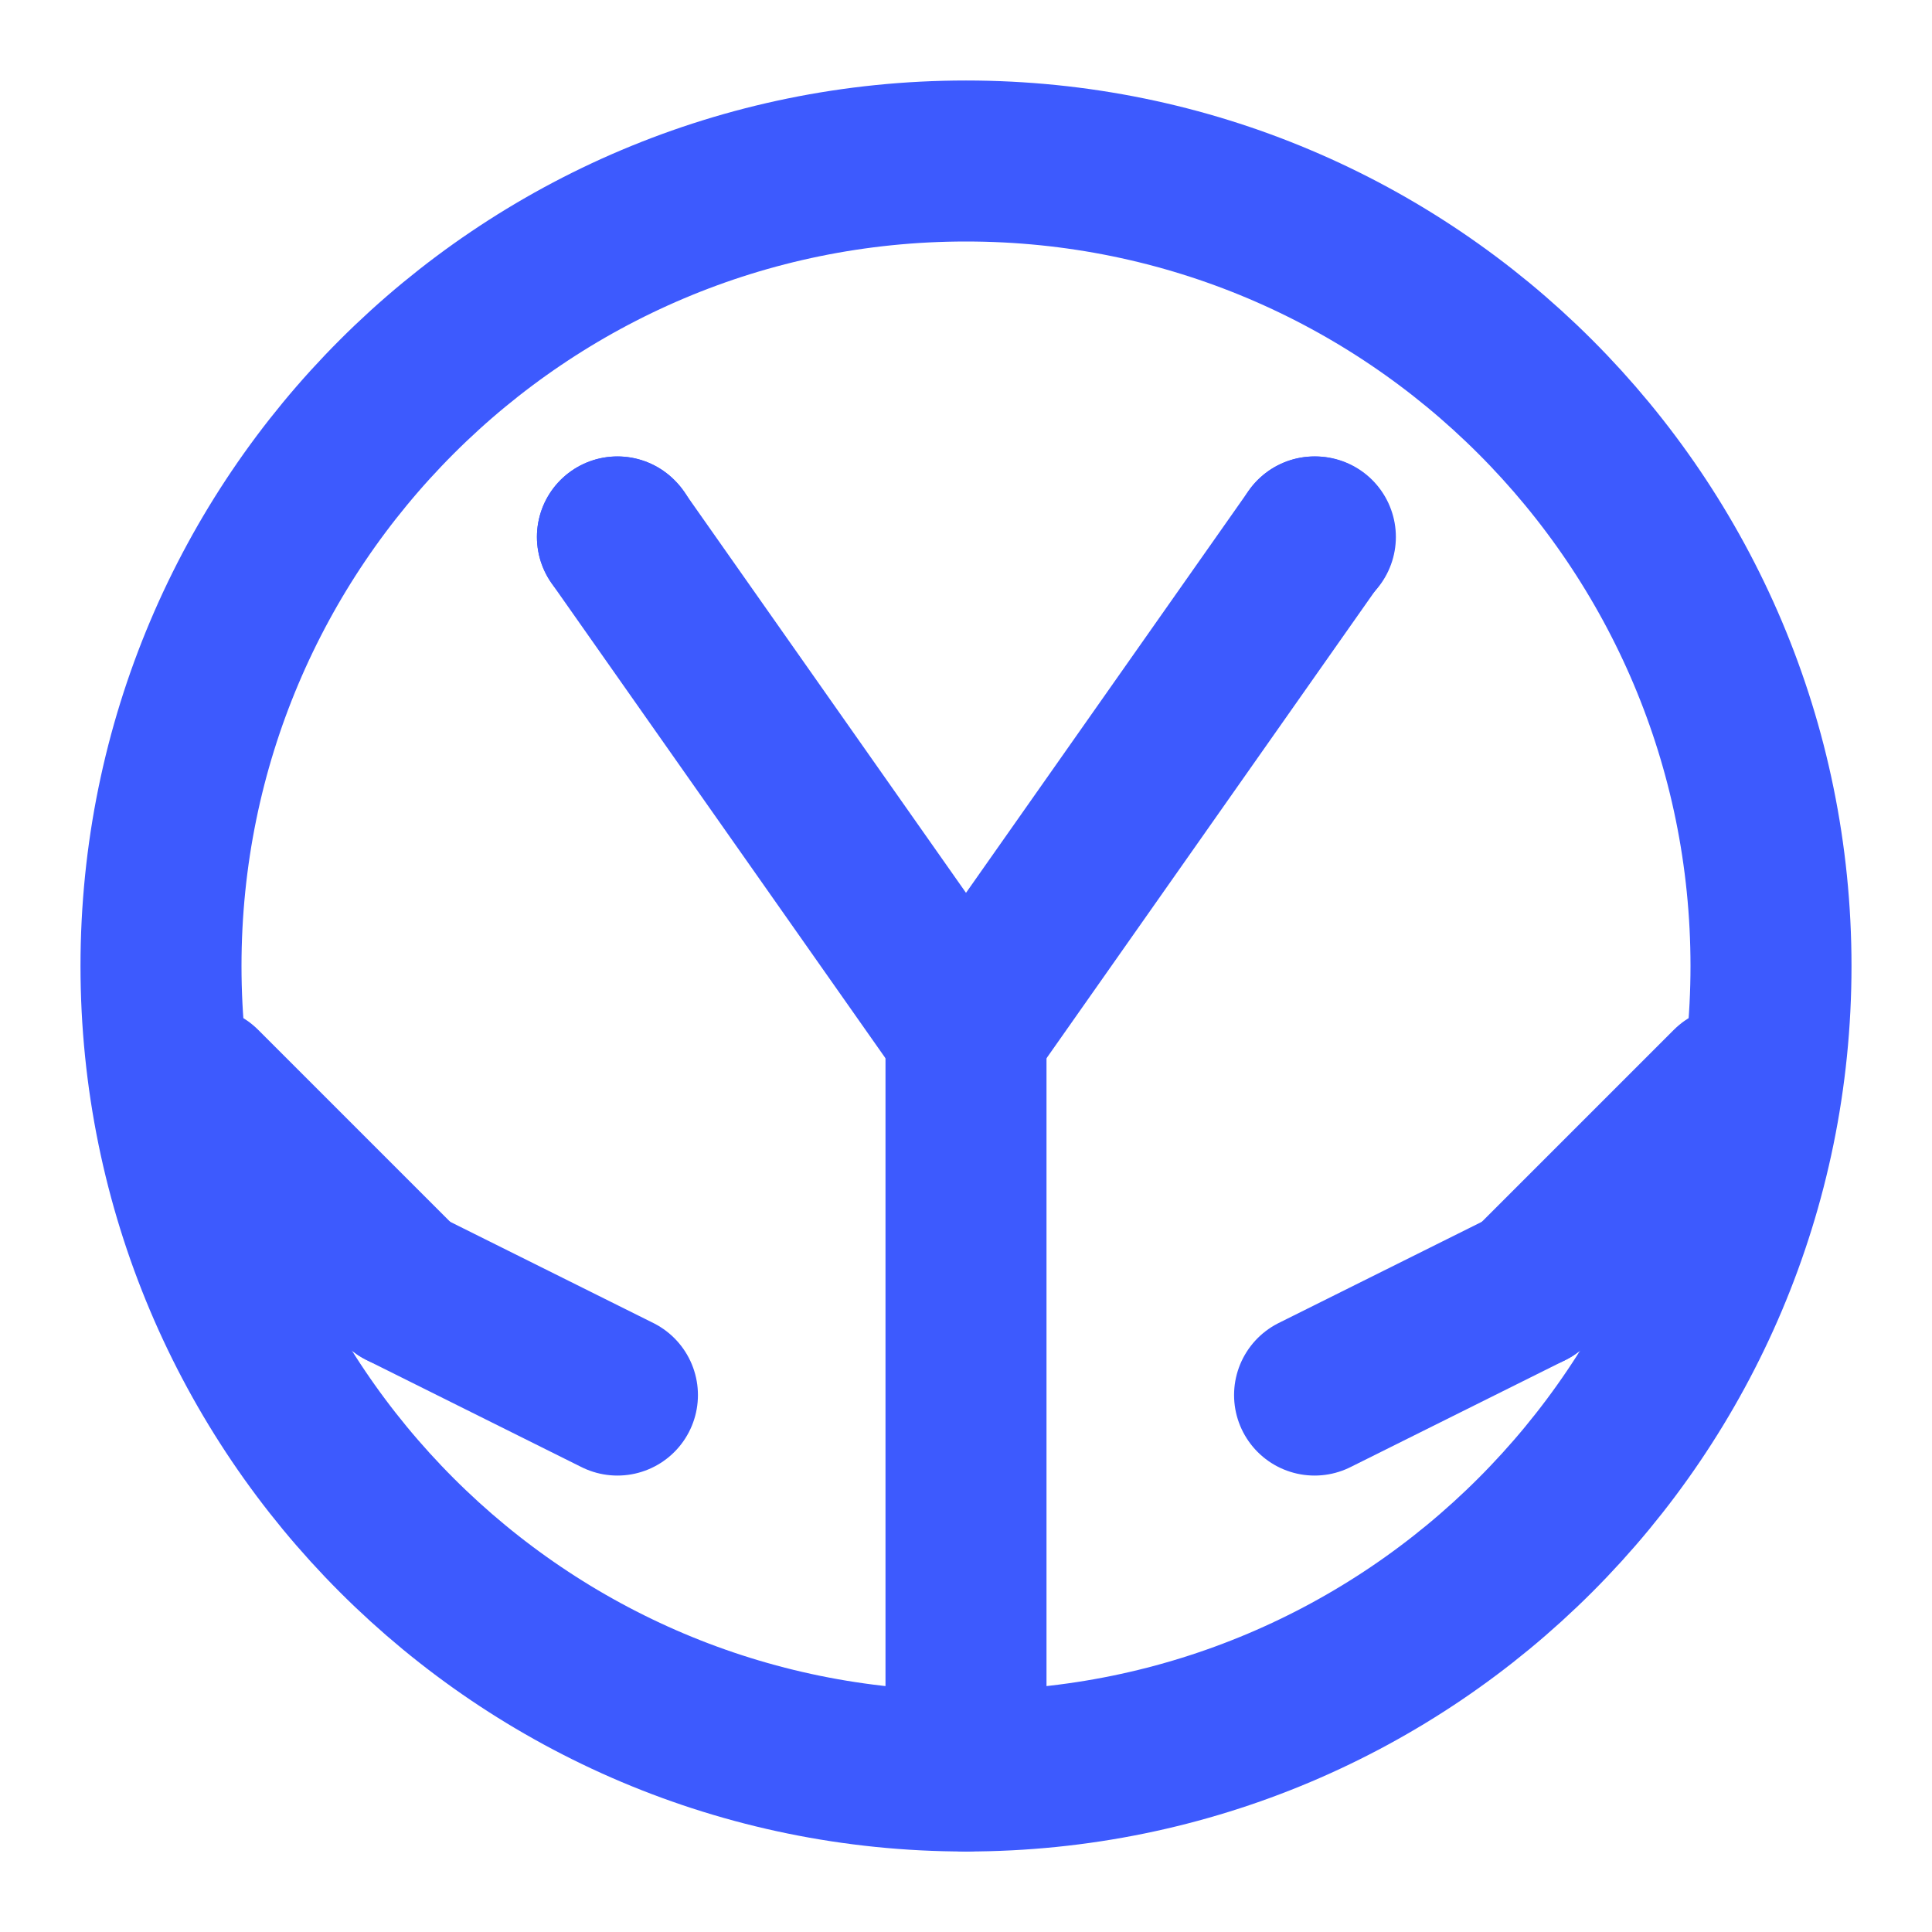
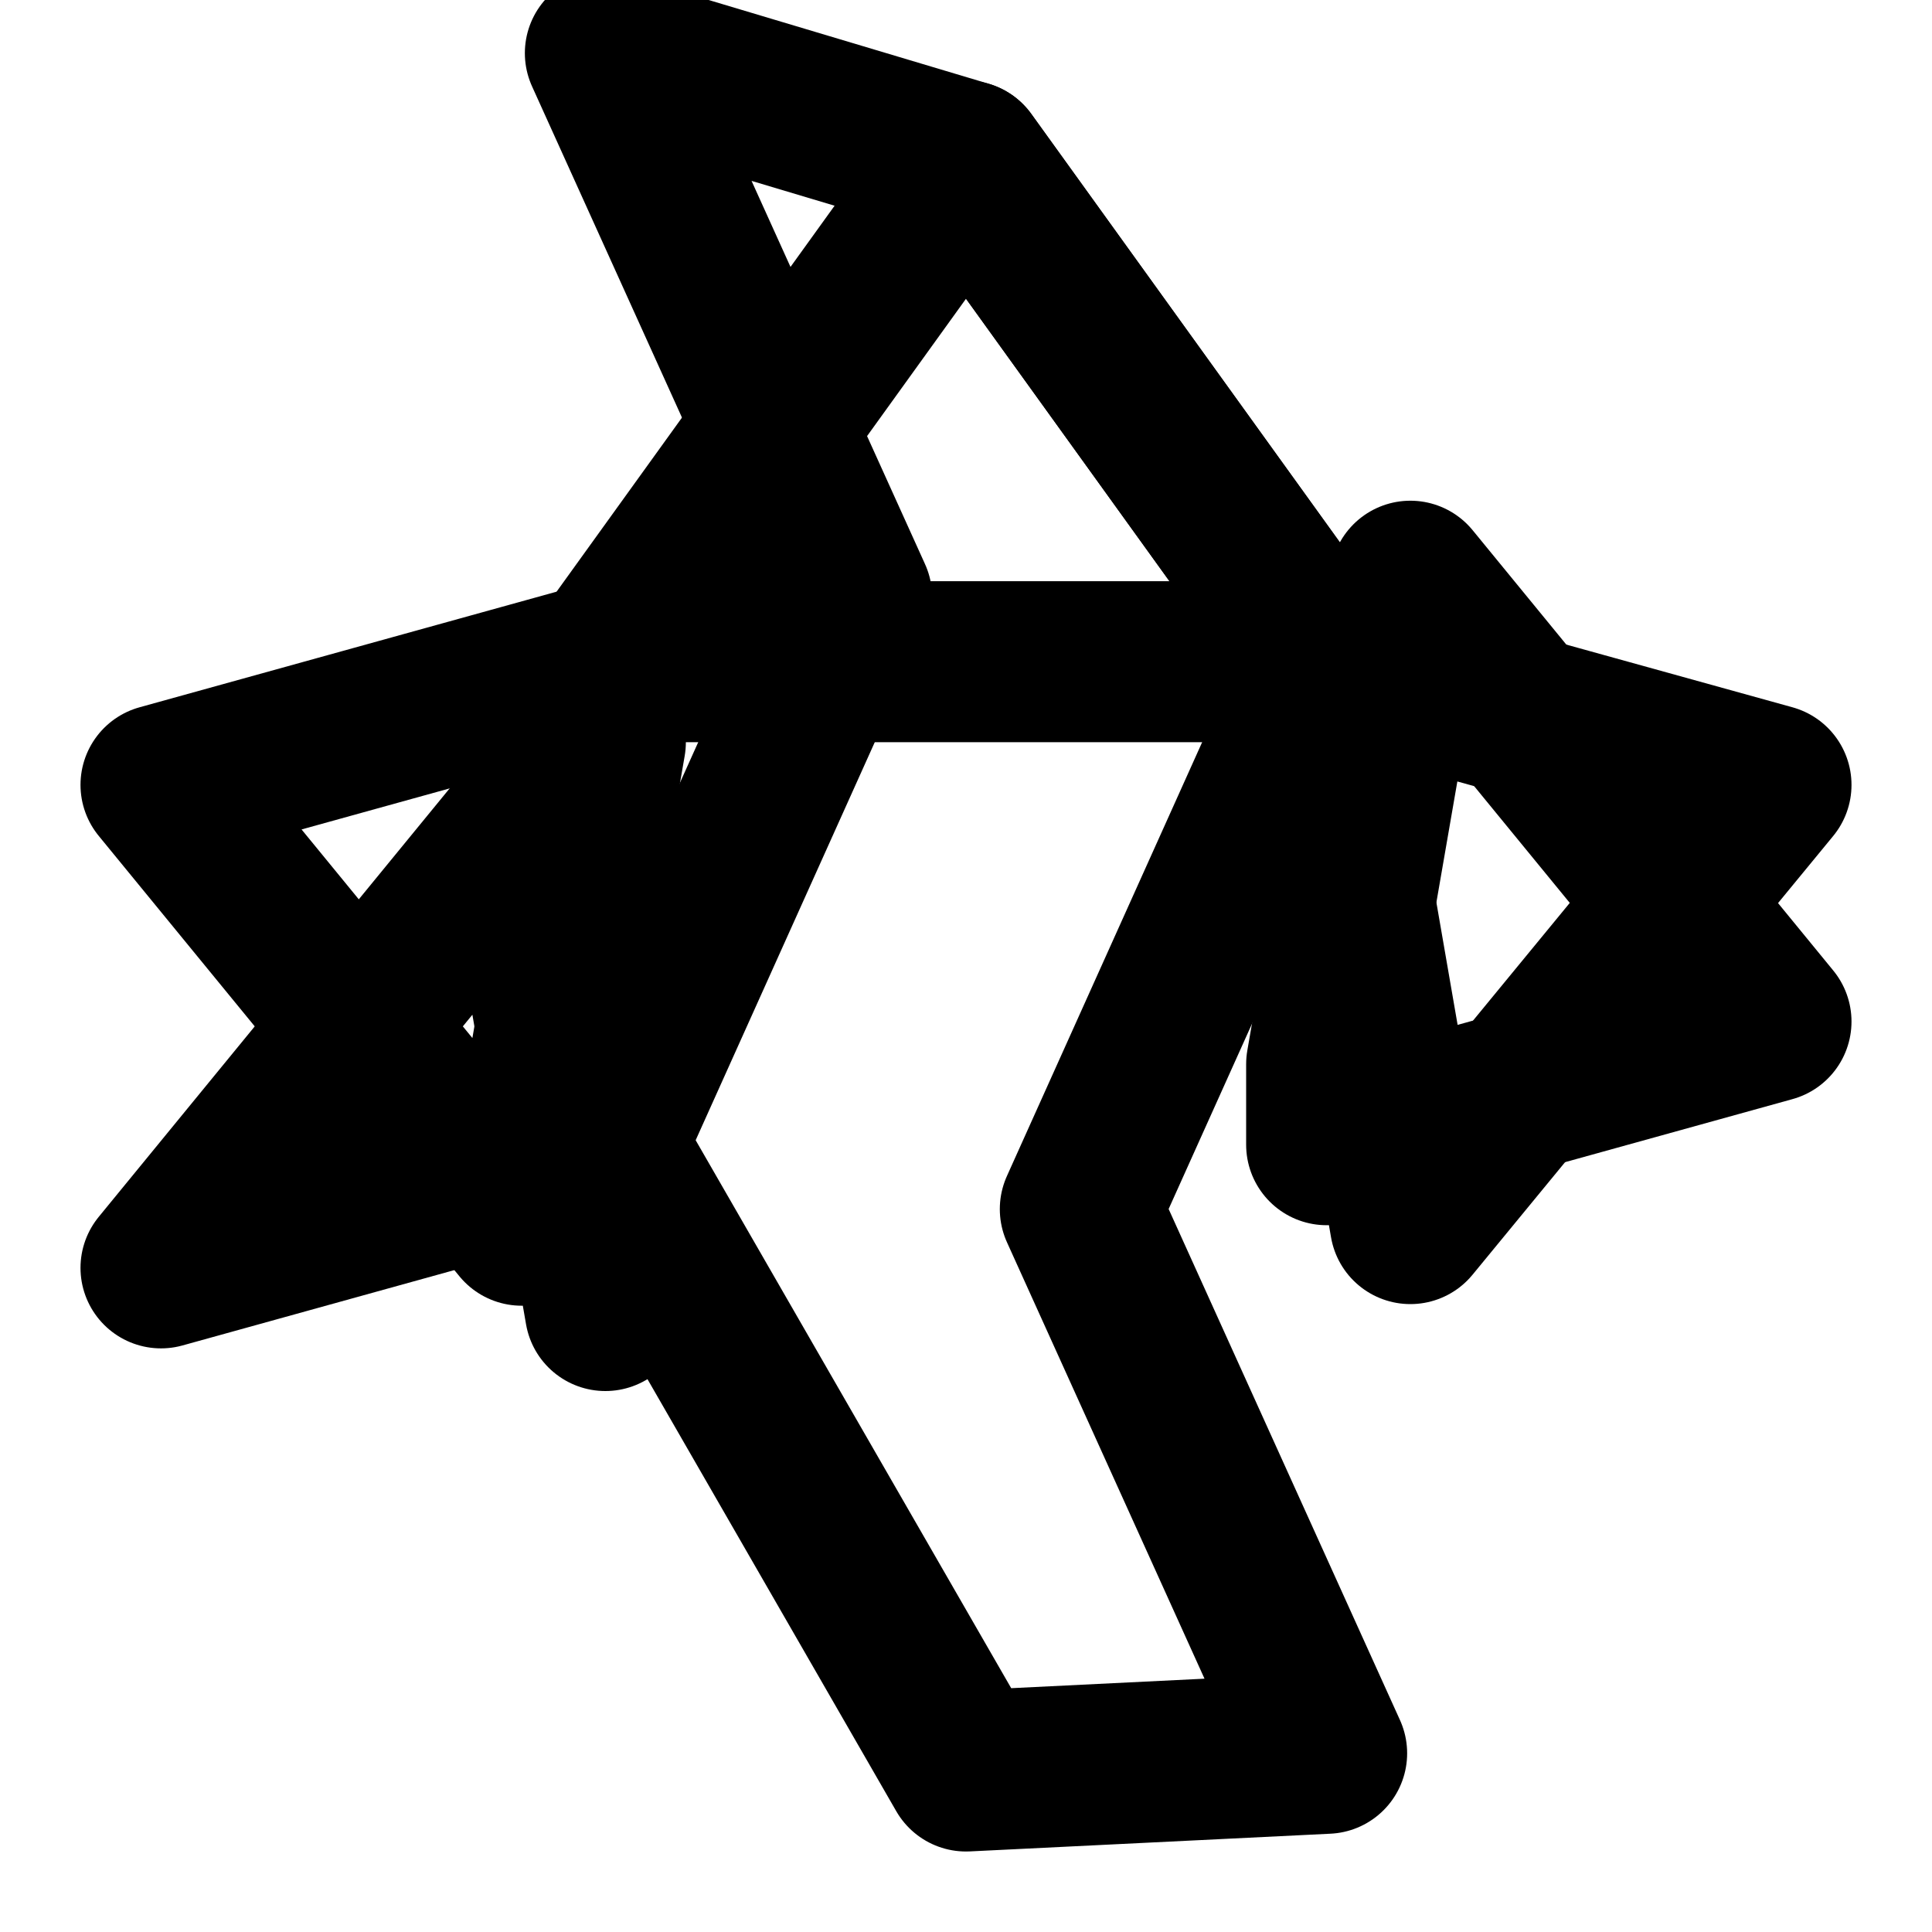
- <svg xmlns="http://www.w3.org/2000/svg" width="24" height="24" viewBox="0 0 24 24" fill="none" stroke="#3D5AFE" stroke-width="2" stroke-linecap="round" stroke-linejoin="round" class="lucide lucide-football">
-   <path d="M16.33 6.67h.01" />
-   <path d="M12 2a10 10 0 1 0 10 10 10 10 0 0 0-10-10Z" />
-   <path d="m7.67 6.67.01.01" />
-   <path d="M12 12.83V22" />
-   <path d="m5 16-2.5-2.5" />
-   <path d="M12 12.83 7.67 6.67" />
-   <path d="M12 12.83 16.33 6.67" />
-   <path d="m19 16 2.5-2.5" />
-   <path d="M7.67 17.33 5 16" />
-   <path d="M16.33 17.33 19 16" />
+ <svg xmlns="http://www.w3.org/2000/svg" width="24" height="24" viewBox="0 0 24 24" fill="none" stroke="currentColor" stroke-width="2" stroke-linecap="round" stroke-linejoin="round" class="lucide lucide-football">
+   <path d="M16.48,8.22,12,2,7.52,8.22Z" />
+   <path d="m12,2,4.48,6.22-3.06,6.8,3.06,6.76L12,22,7.52,14.22l3.06-6.8-3.06-6.76Z" />
+   <path d="M7.52,8.22,2,9.75l4.48,5.47,1.04-6Z" />
+   <path d="m16.48,8.22,5.52,1.53L17.52,15.2l-1.04-6Z" />
+   <path d="M7.52,14.22,2,15.75l4.48-5.47,1.04,6Z" />
+   <path d="m16.48,14.22,5.52-1.53-4.48-5.47-1.04,6Z" />
</svg>
